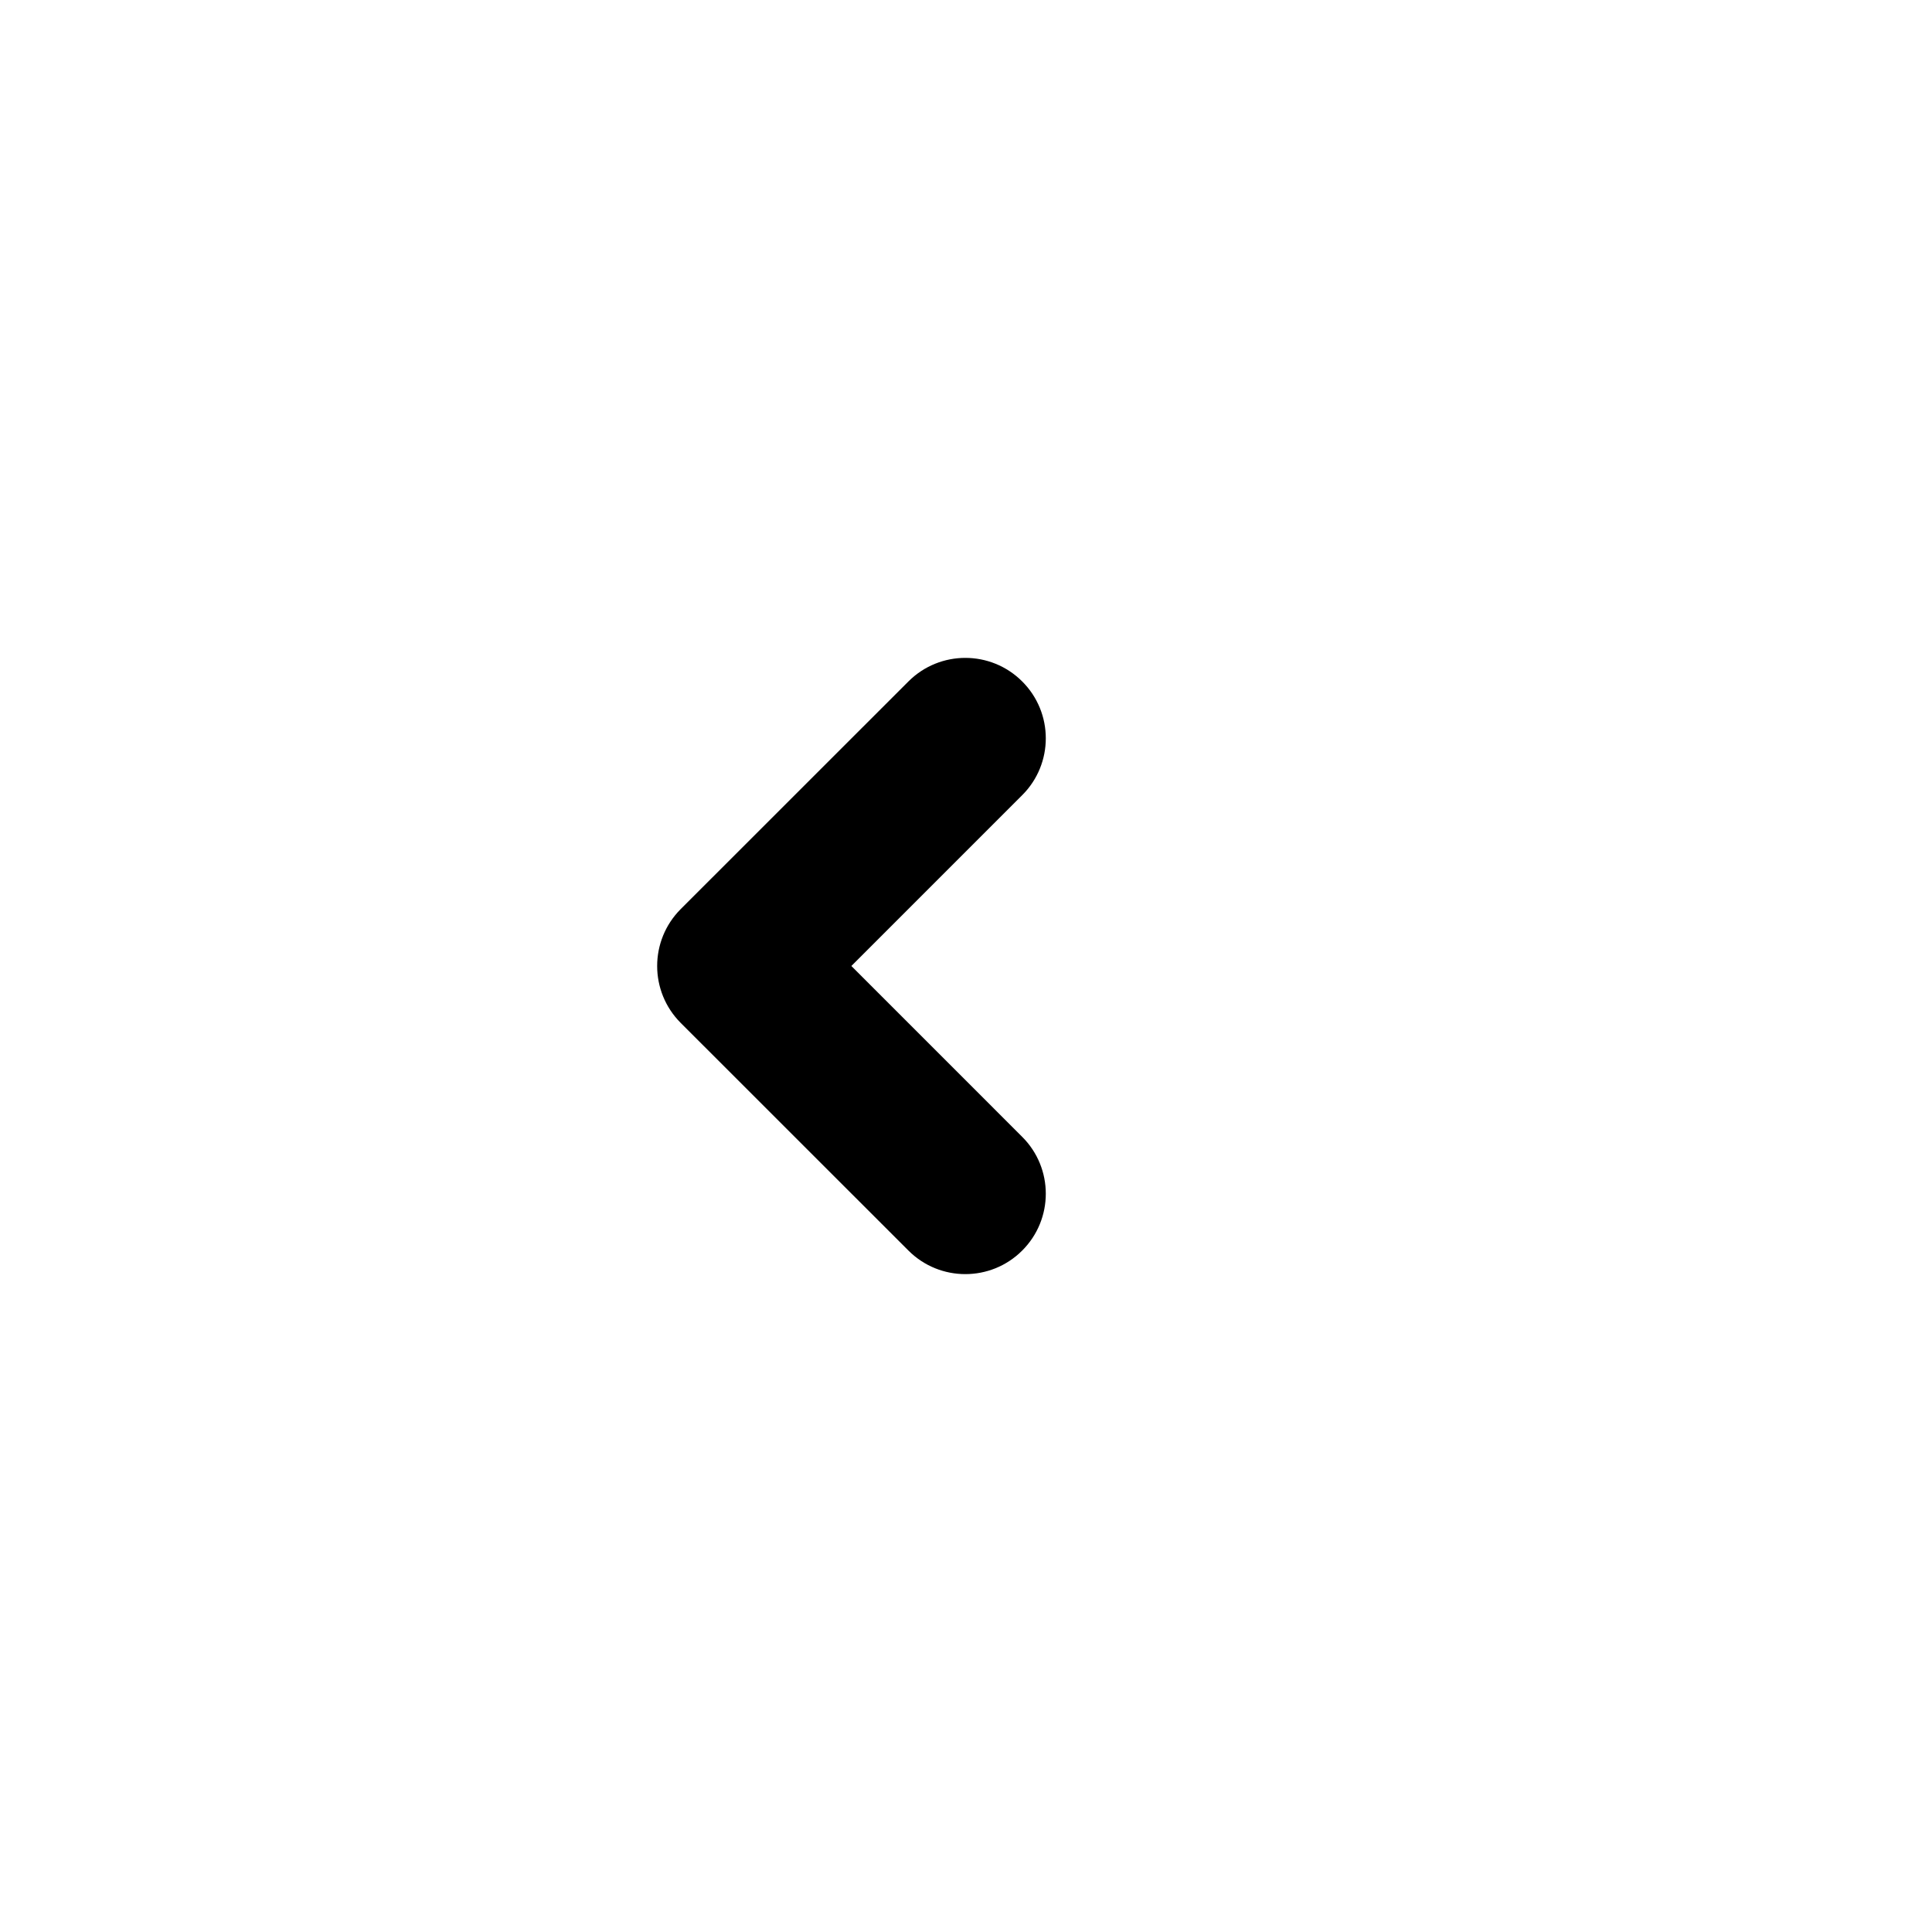
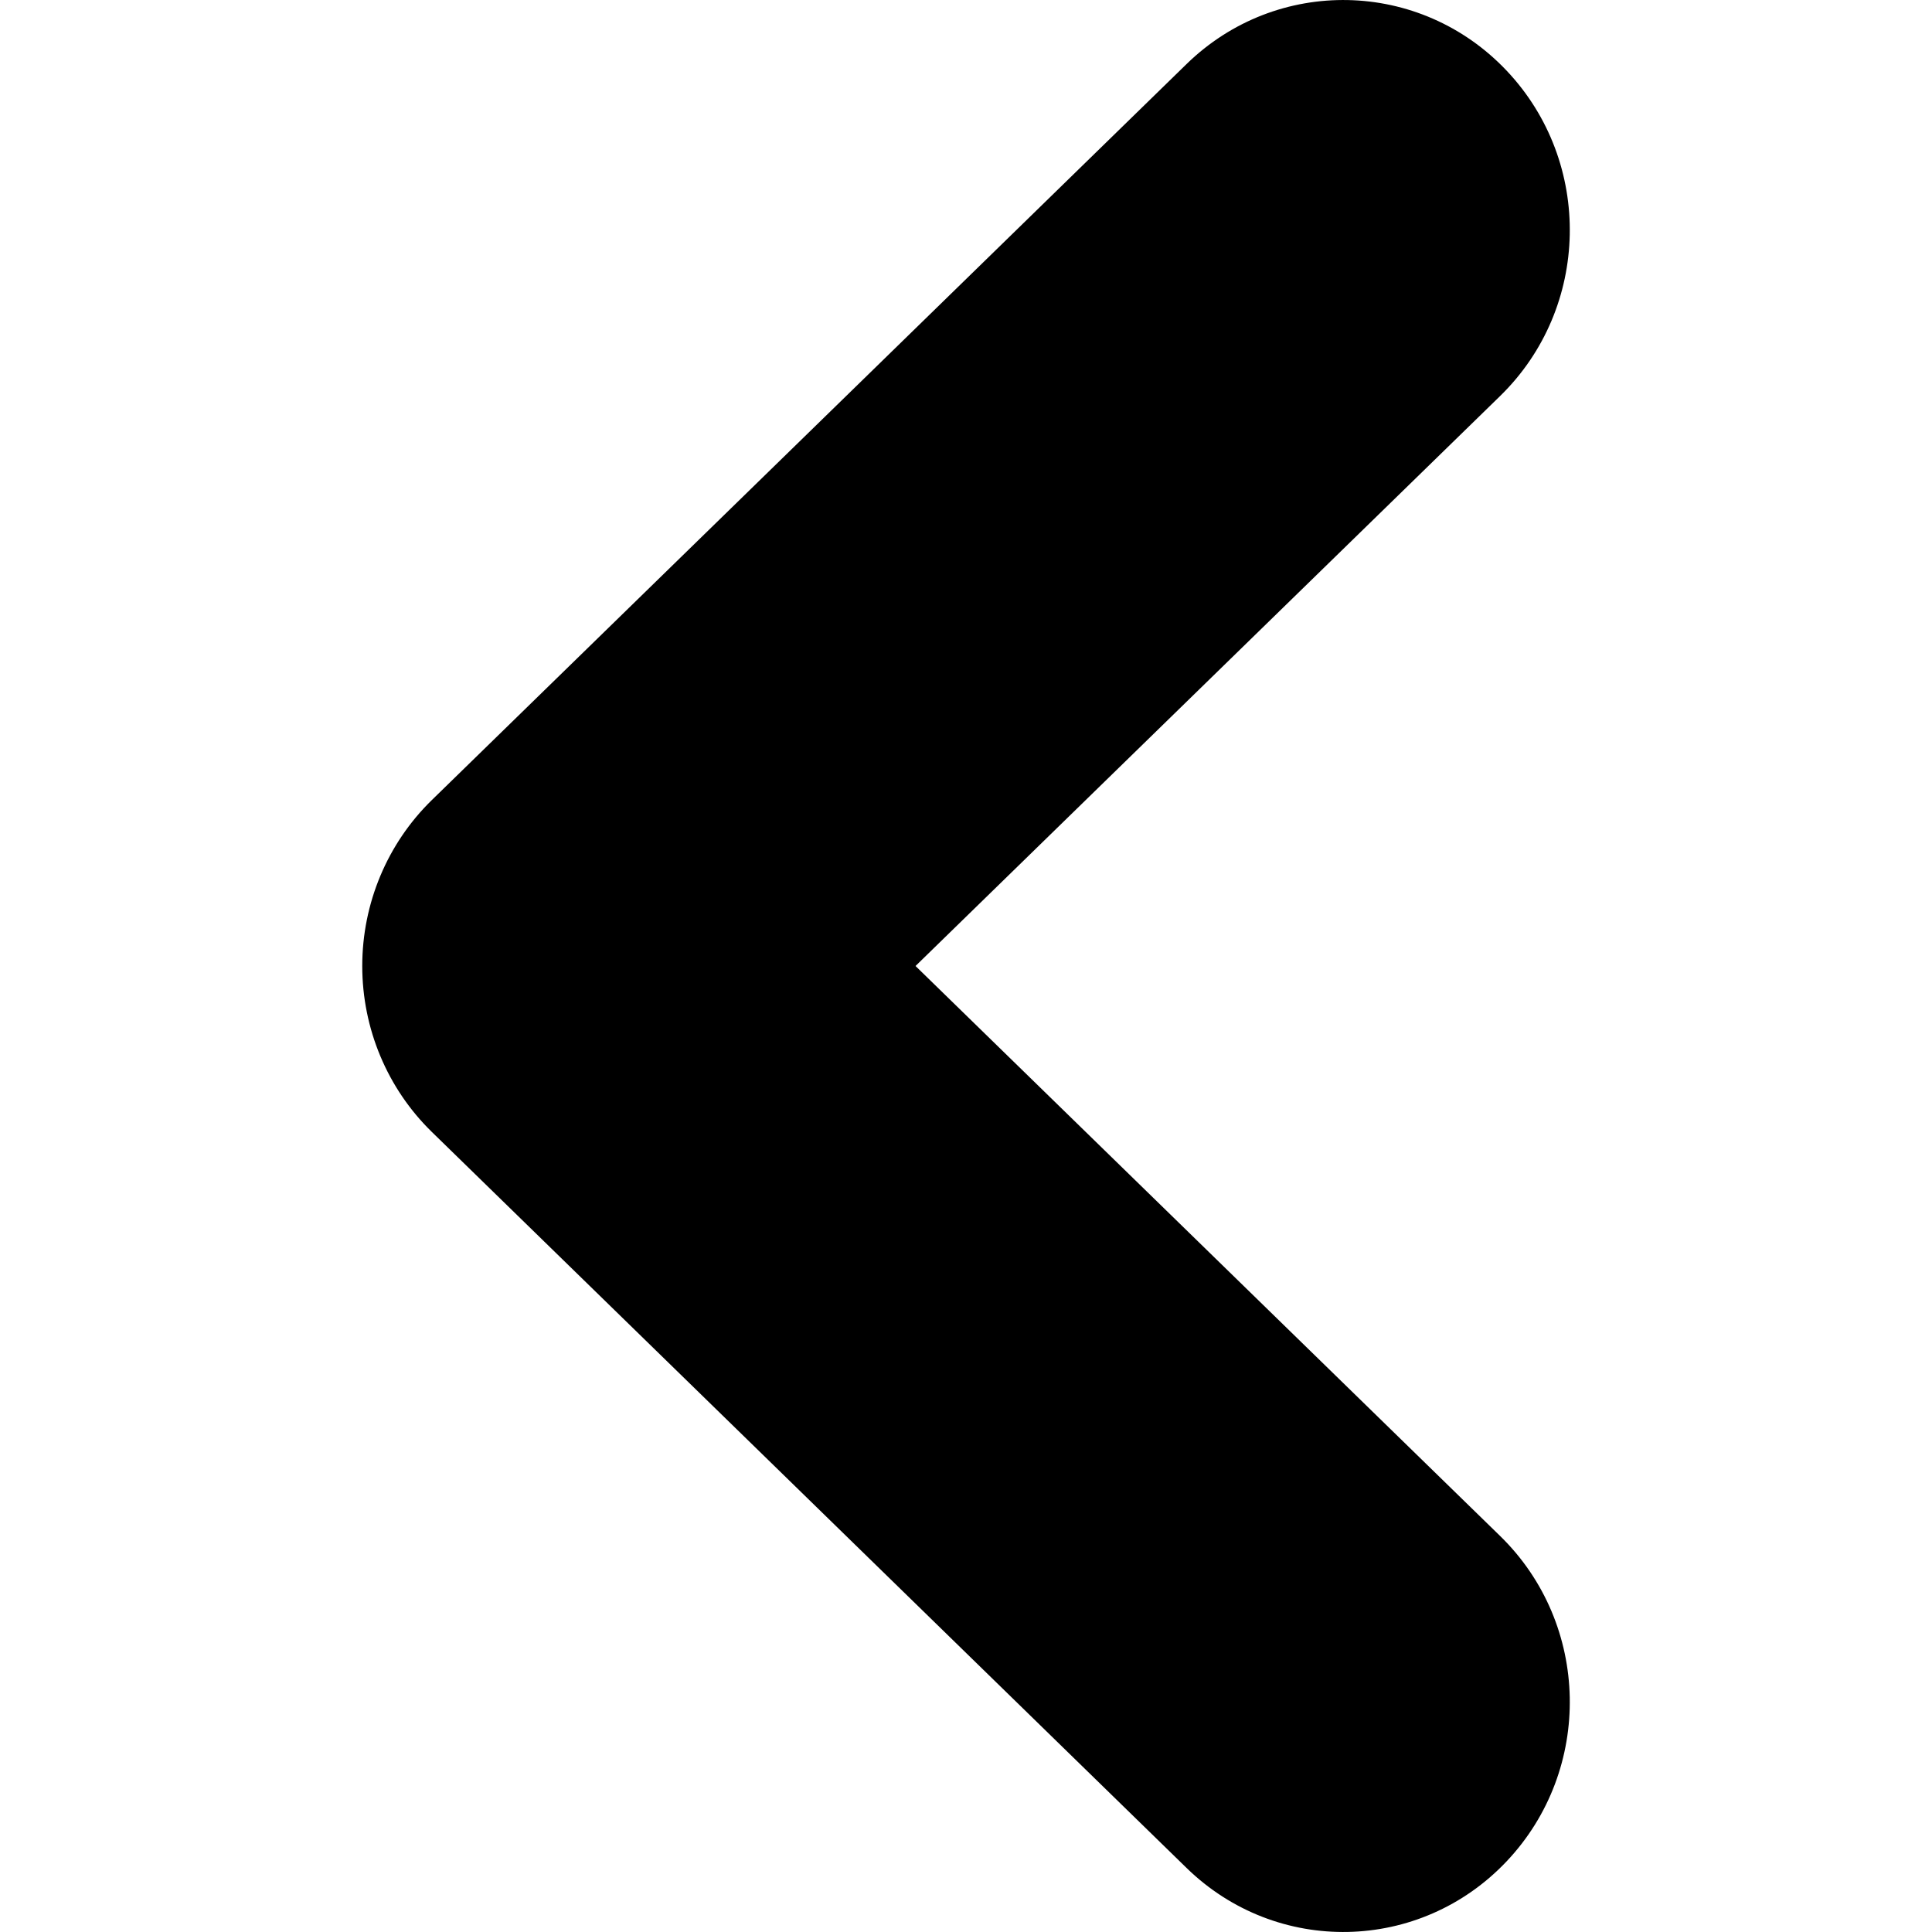
- <svg xmlns="http://www.w3.org/2000/svg" width="24" height="24" viewBox="0 0 24 24" fill="none">
-   <path fill-rule="evenodd" clip-rule="evenodd" d="M12.698 15.535C12.308 15.925 11.675 15.925 11.285 15.535L8.456 12.707C8.066 12.316 8.066 11.684 8.456 11.293L11.285 8.465C11.675 8.075 12.308 8.075 12.698 8.465C13.089 8.855 13.089 9.488 12.698 9.878L10.576 12L12.698 14.122C13.089 14.512 13.089 15.145 12.698 15.535Z" fill="black" />
+ <svg xmlns="http://www.w3.org/2000/svg" width="16" height="16" viewBox="0 0 16 16" fill="none">
+   <path fill-rule="evenodd" clip-rule="evenodd" d="M12.478 15.414C13.195 14.655 13.171 13.45 12.424 12.721L7.582 8L12.424 3.279C13.171 2.55 13.195 1.345 12.478 0.586C11.761 -0.173 10.573 -0.198 9.826 0.531L3.576 6.626C3.208 6.985 3 7.481 3 8C3 8.519 3.208 9.015 3.576 9.374L9.826 15.469C10.573 16.198 11.761 16.173 12.478 15.414Z" fill="black" />
</svg>
